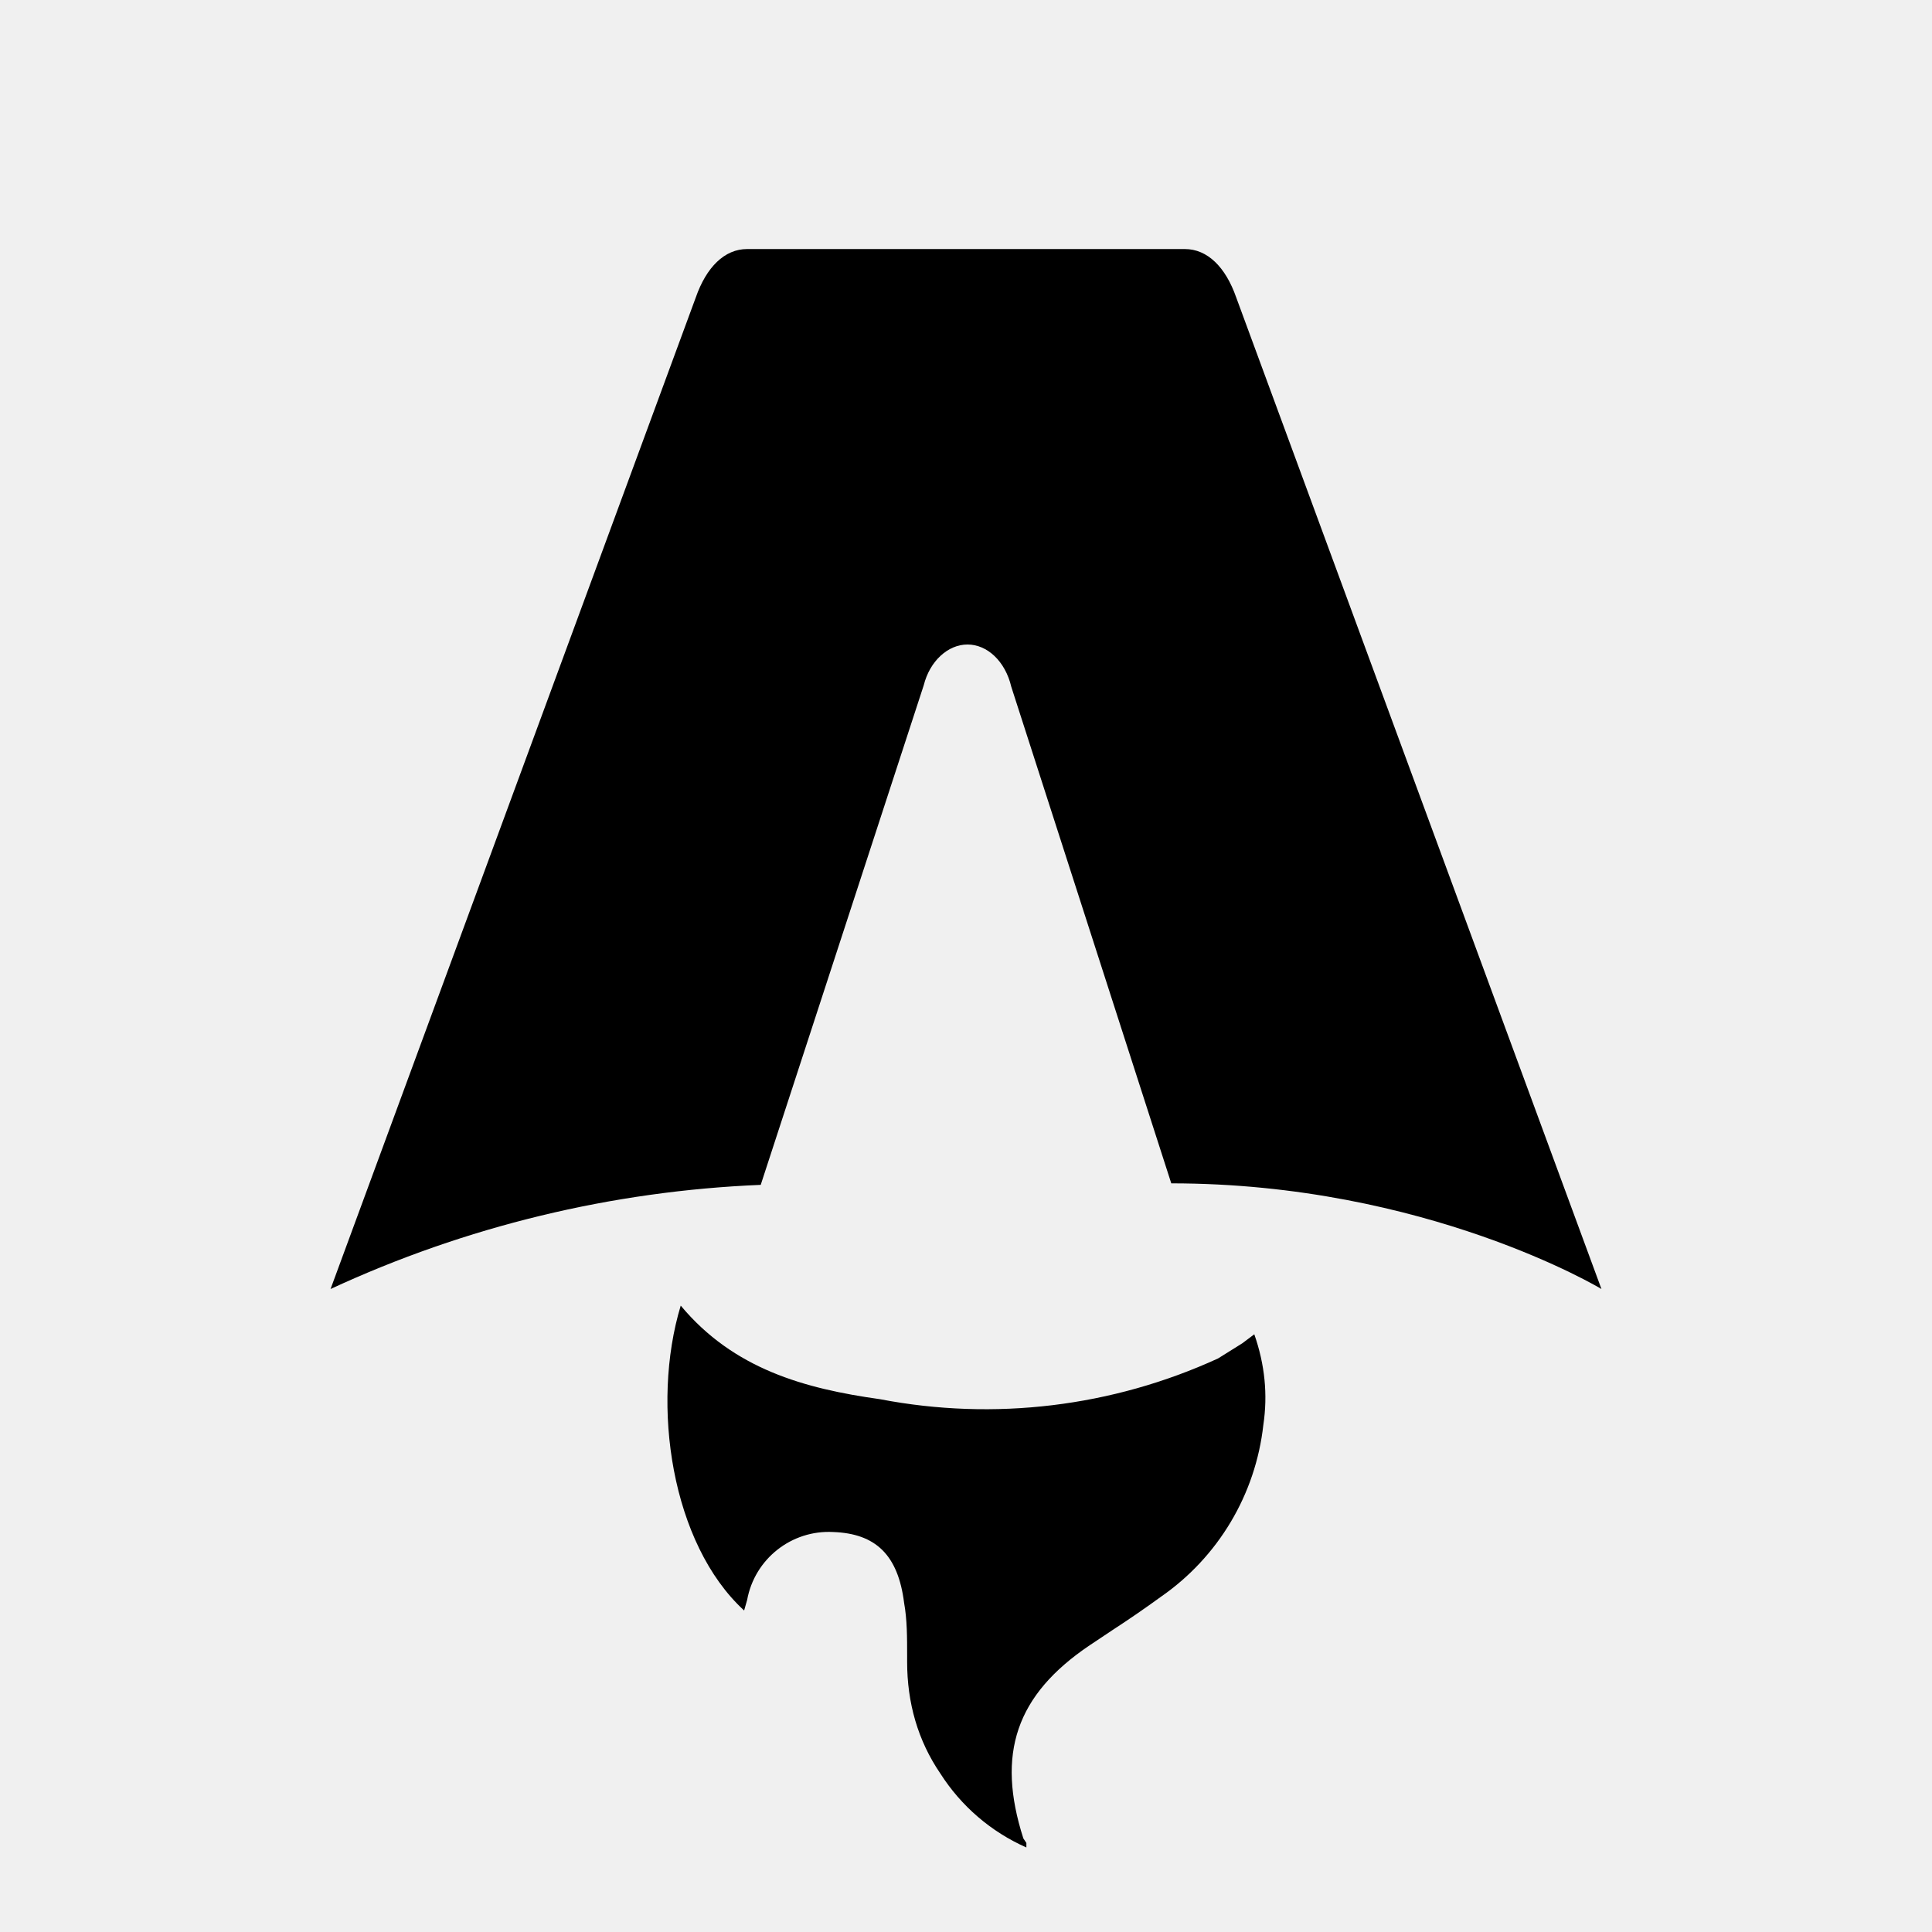
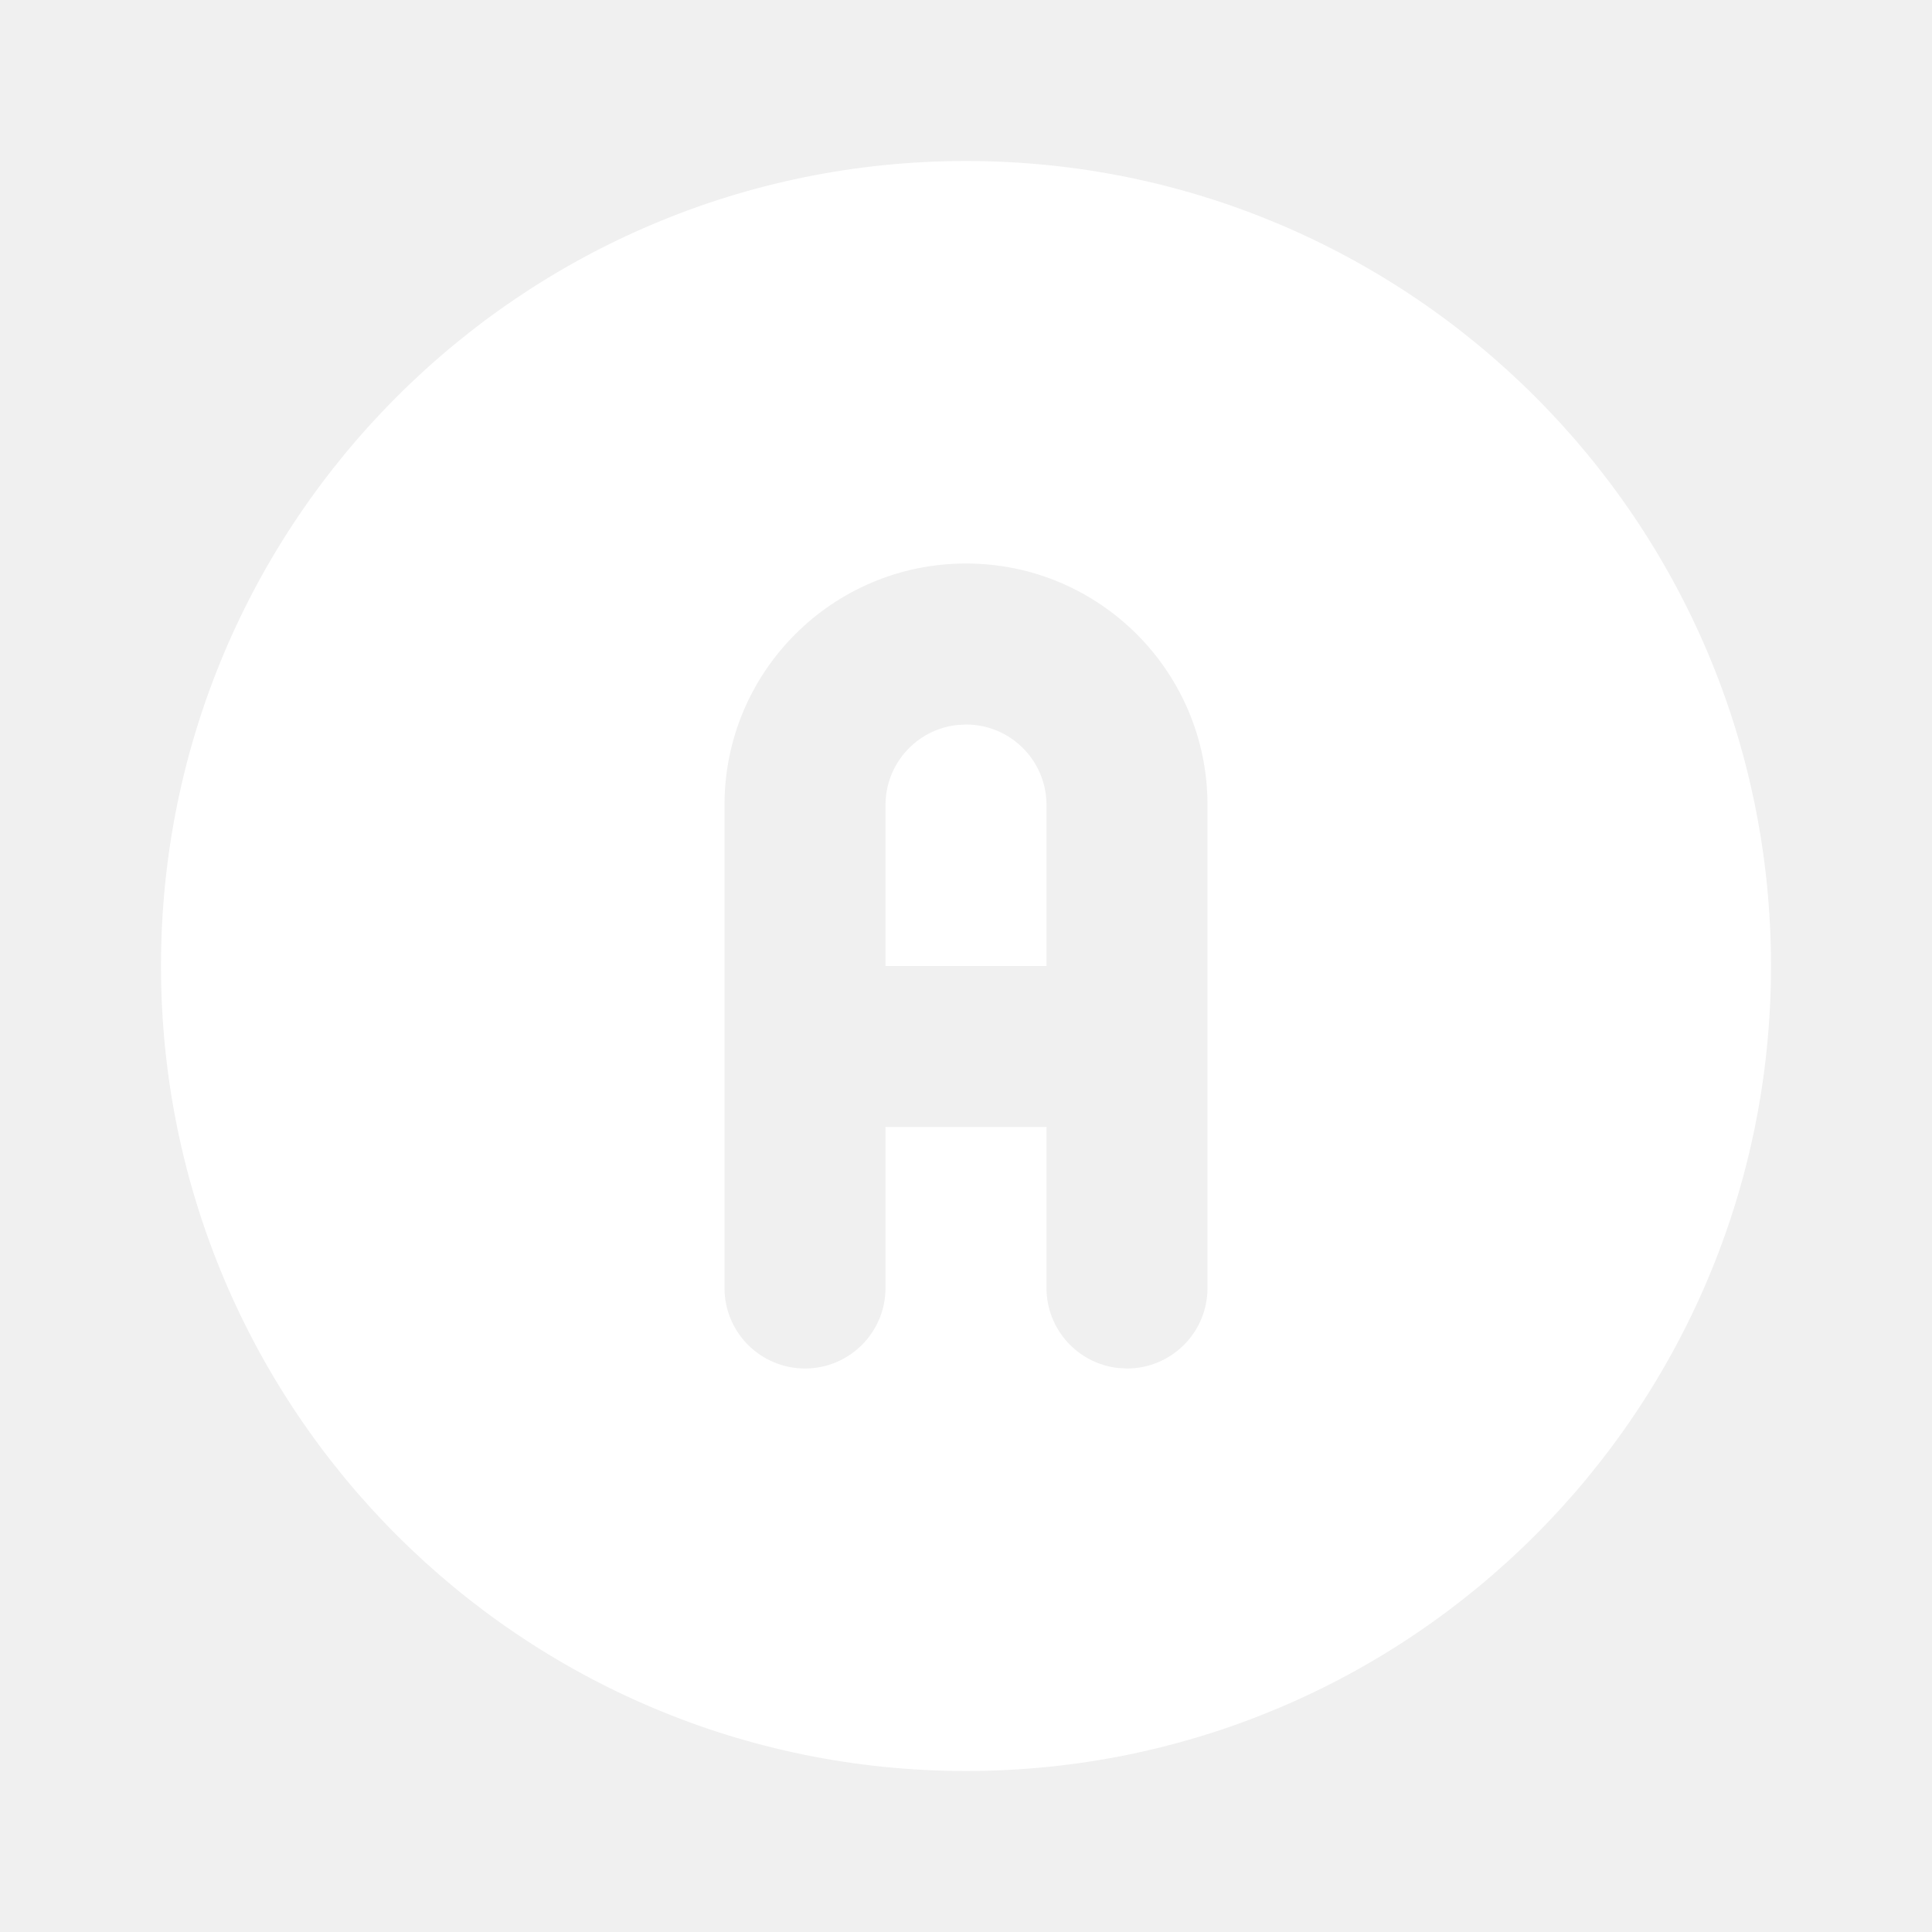
- <svg xmlns="http://www.w3.org/2000/svg" fill="none" viewBox="0 0 128 128">
-   <path d="M50.4 78.5a75.1 75.1 0 0 0-28.5 6.9l24.2-65.7c.7-2 1.9-3.2 3.4-3.2h29c1.5 0 2.7 1.2 3.4 3.2l24.2 65.7s-11.6-7-28.5-7L67 45.5c-.4-1.7-1.6-2.8-2.9-2.8-1.3 0-2.5 1.1-2.9 2.7L50.4 78.5Zm-1.1 28.2Zm-4.2-20.2c-2 6.6-.6 15.8 4.2 20.2a17.5 17.5 0 0 1 .2-.7 5.5 5.5 0 0 1 5.7-4.5c2.8.1 4.3 1.5 4.7 4.7.2 1.1.2 2.3.2 3.5v.4c0 2.7.7 5.2 2.2 7.4a13 13 0 0 0 5.7 4.9v-.3l-.2-.3c-1.8-5.6-.5-9.5 4.4-12.8l1.5-1a73 73 0 0 0 3.2-2.2 16 16 0 0 0 6.8-11.4c.3-2 .1-4-.6-6l-.8.6-1.6 1a37 37 0 0 1-22.4 2.7c-5-.7-9.7-2-13.2-6.2Z" />
-   <style>
-         path { fill: #000; }
-         @media (prefers-color-scheme: dark) {
-             path { fill: #FFF; }
-         }
-     </style>
+ <svg xmlns="http://www.w3.org/2000/svg" width="24" height="24" viewBox="0 0 24 24" fill="white" class="icon icon-tabler icons-tabler-filled icon-tabler-circle-letter-a">
+   <path stroke="none" d="M0 0h24v24H0z" fill="none" />
+   <path d="M12 2c5.523 0 10 4.477 10 10s-4.477 10 -10 10s-10 -4.477 -10 -10s4.477 -10 10 -10m0 5a3 3 0 0 0 -3 3v6a1 1 0 0 0 2 0v-2h2v2a1 1 0 0 0 .883 .993l.117 .007a1 1 0 0 0 1 -1v-6a3 3 0 0 0 -3 -3m0 2a1 1 0 0 1 1 1v2h-2v-2a1 1 0 0 1 .883 -.993z" />
</svg>
